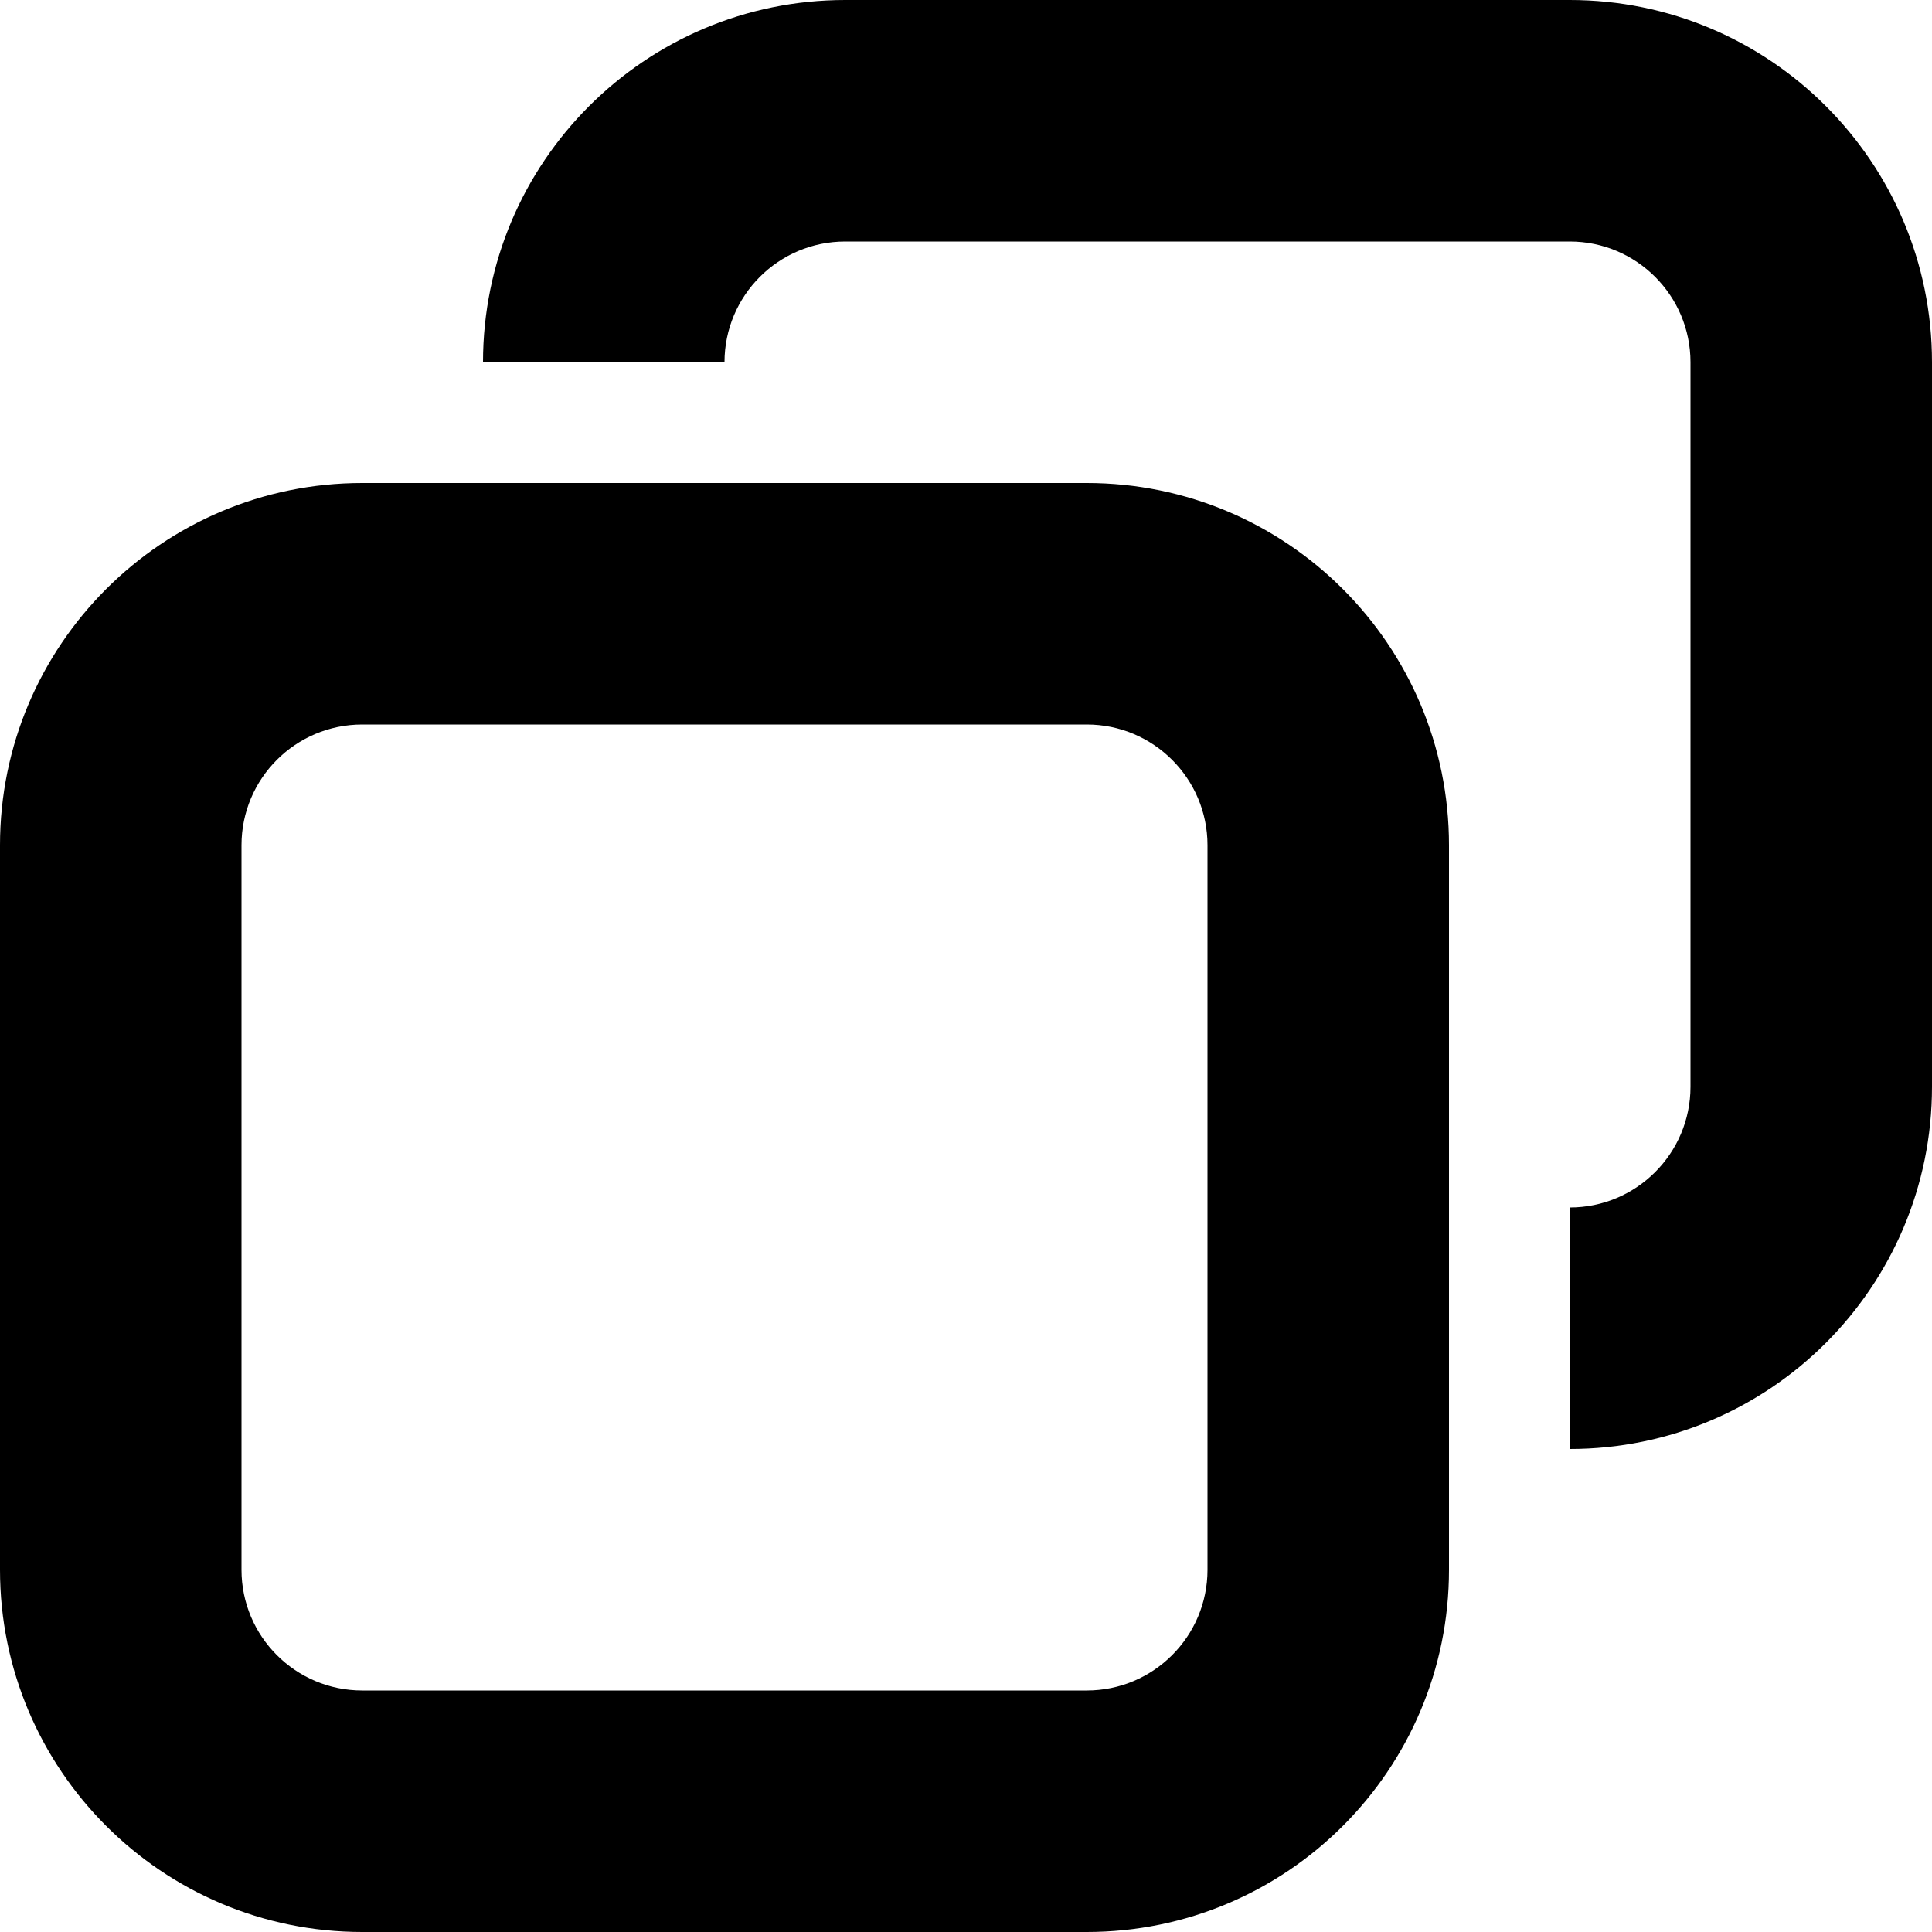
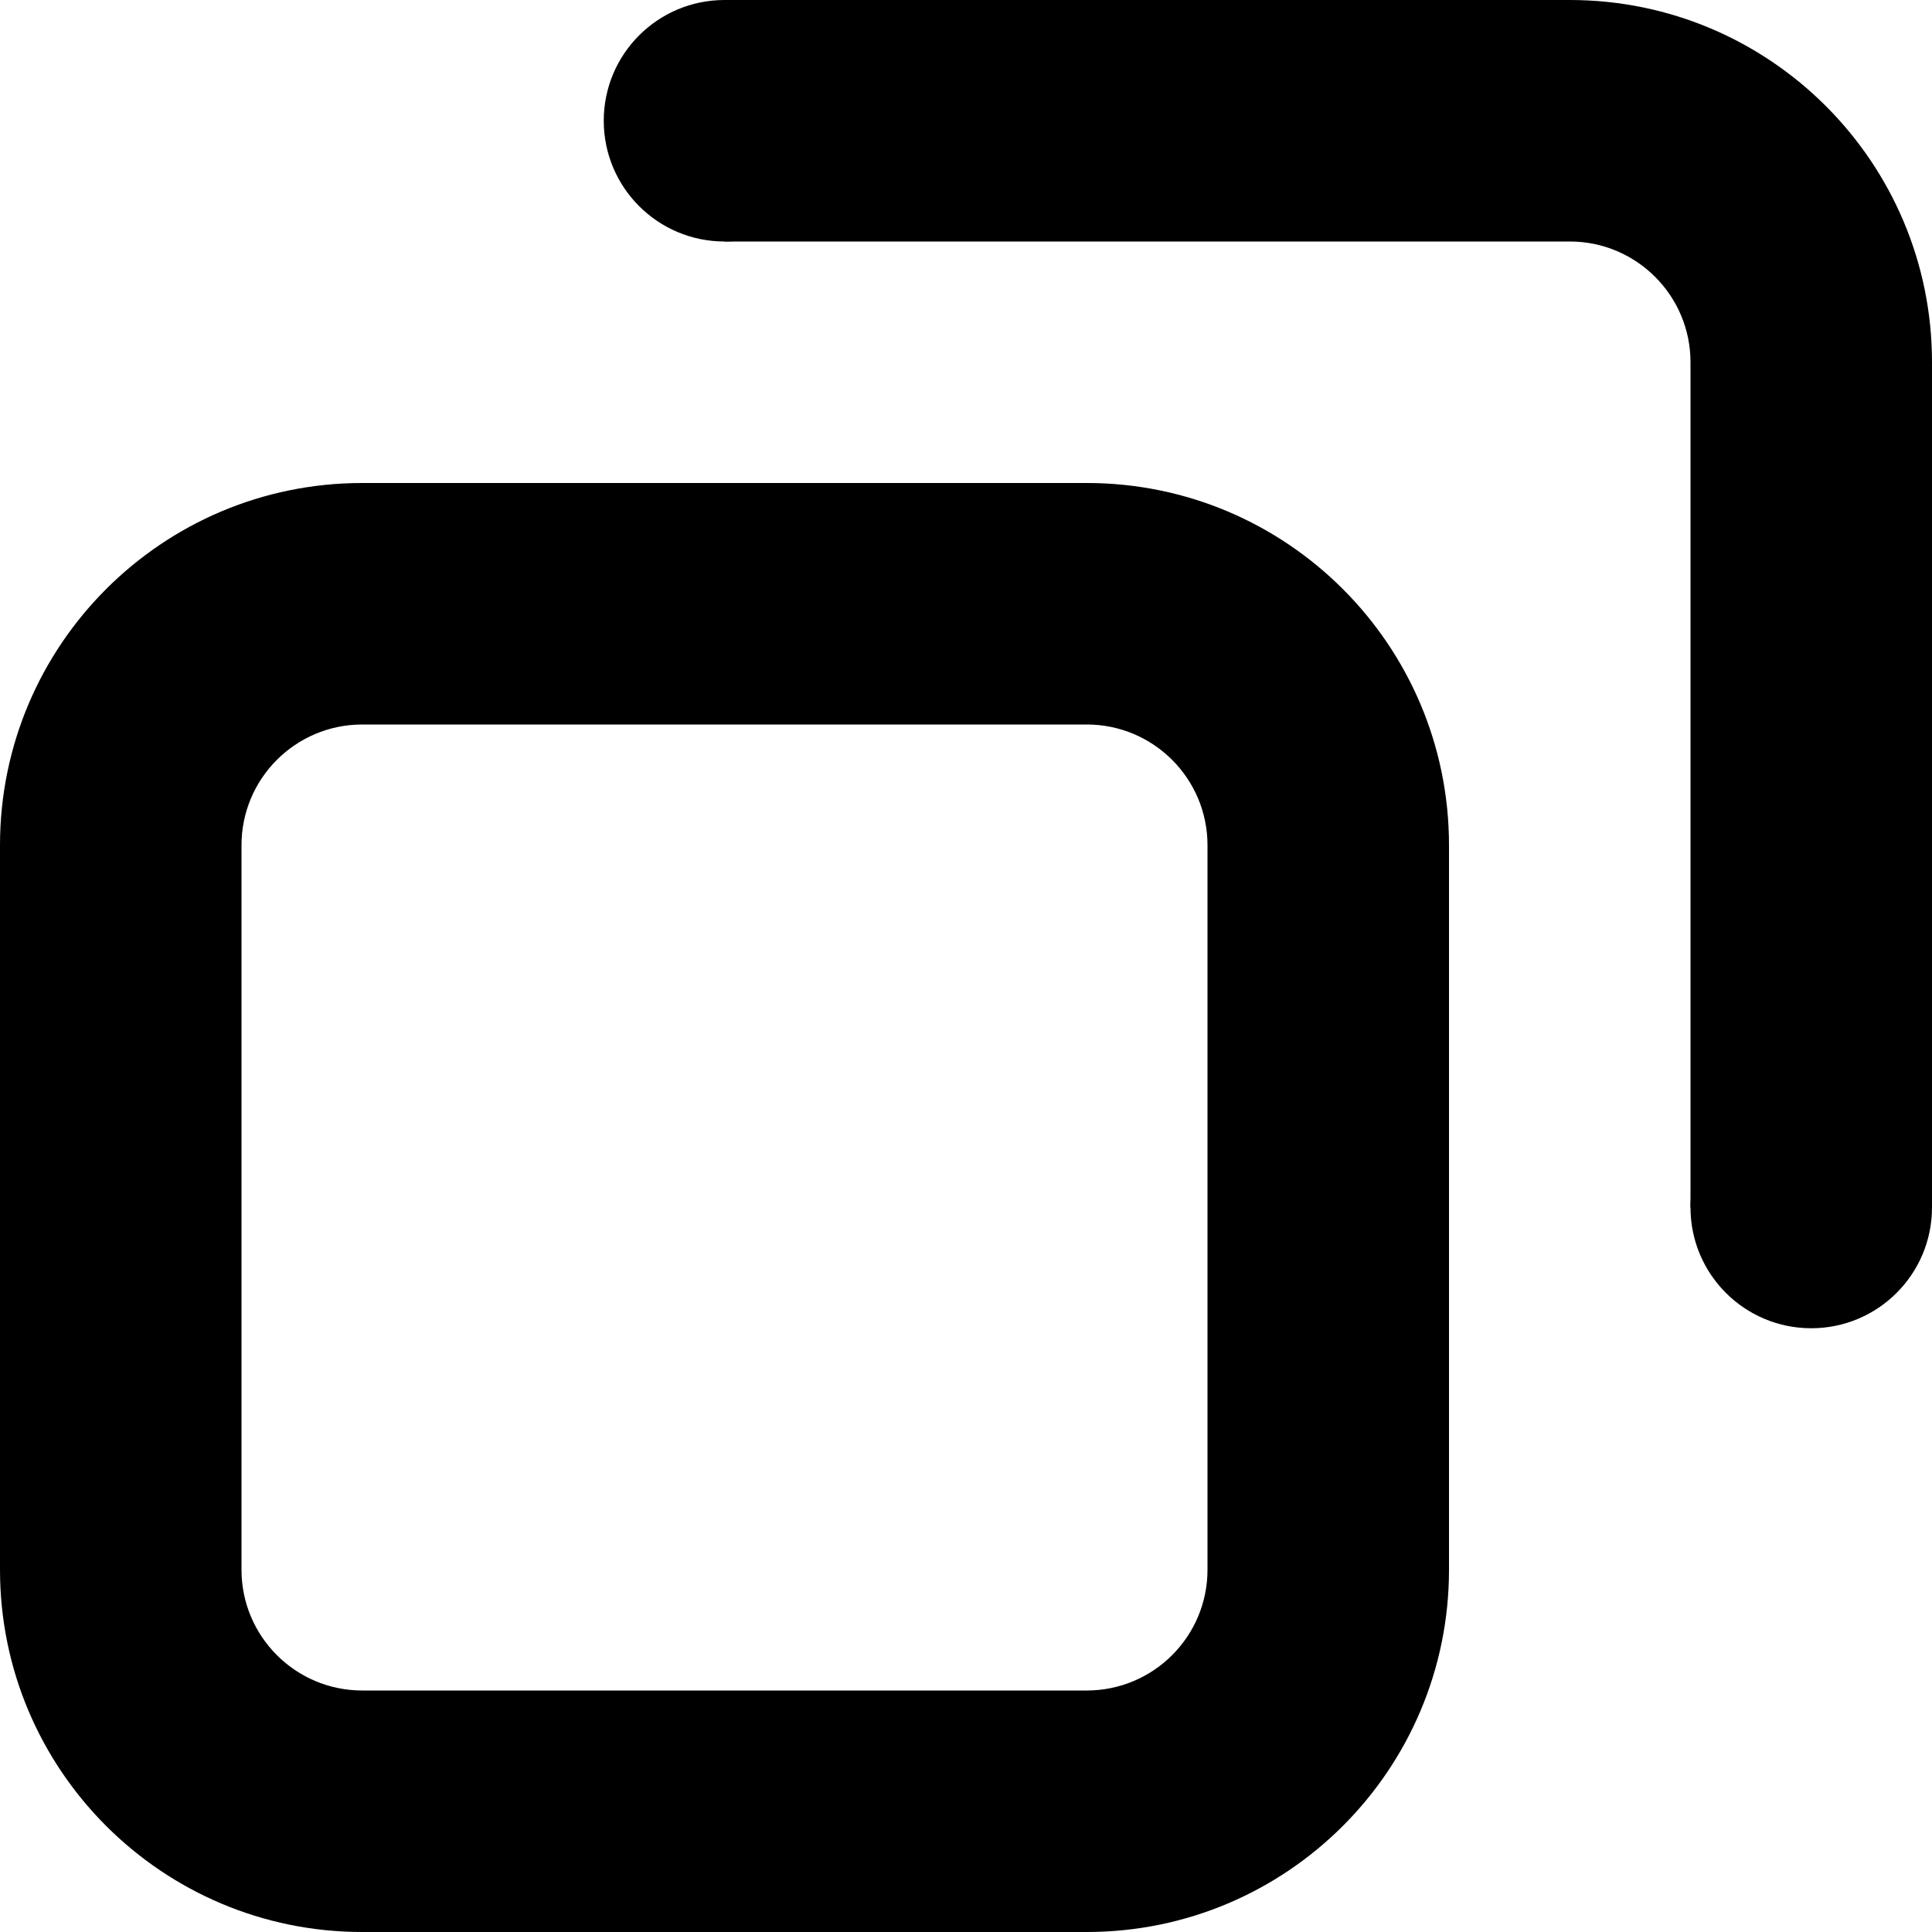
<svg xmlns="http://www.w3.org/2000/svg" width="16" height="16" viewBox="0 0 16 16" preserveAspectRatio="xMidYMin meet">
  <path fill-rule="evenodd" d="M9 6H3a1 1 0 00-1 1v6a1 1 0 001 1h6a1 1 0 001-1V7a1 1 0 00-1-1zM3 4a3 3 0 00-3 3v6a3 3 0 003 3h6a3 3 0 003-3V7a3 3 0 00-3-3H3z" clip-rule="evenodd" />
-   <path fill-rule="evenodd" d="M7 2a1 1 0 00-1 1H4a3 3 0 013-3h6a3 3 0 013 3v6a3 3 0 01-3 3v-2a1 1 0 001-1V3a1 1 0 00-1-1H7z" clip-rule="evenodd" />
+   <path fill-rule="evenodd" d="M13 2H6V0h7a3 3 0 013 3v7h-2V3a1 1 0 00-1-1z" clip-rule="evenodd" />
+   <circle cx="6" cy="1" r="1" />
+   <circle cx="15" cy="10" r="1" />
</svg>
